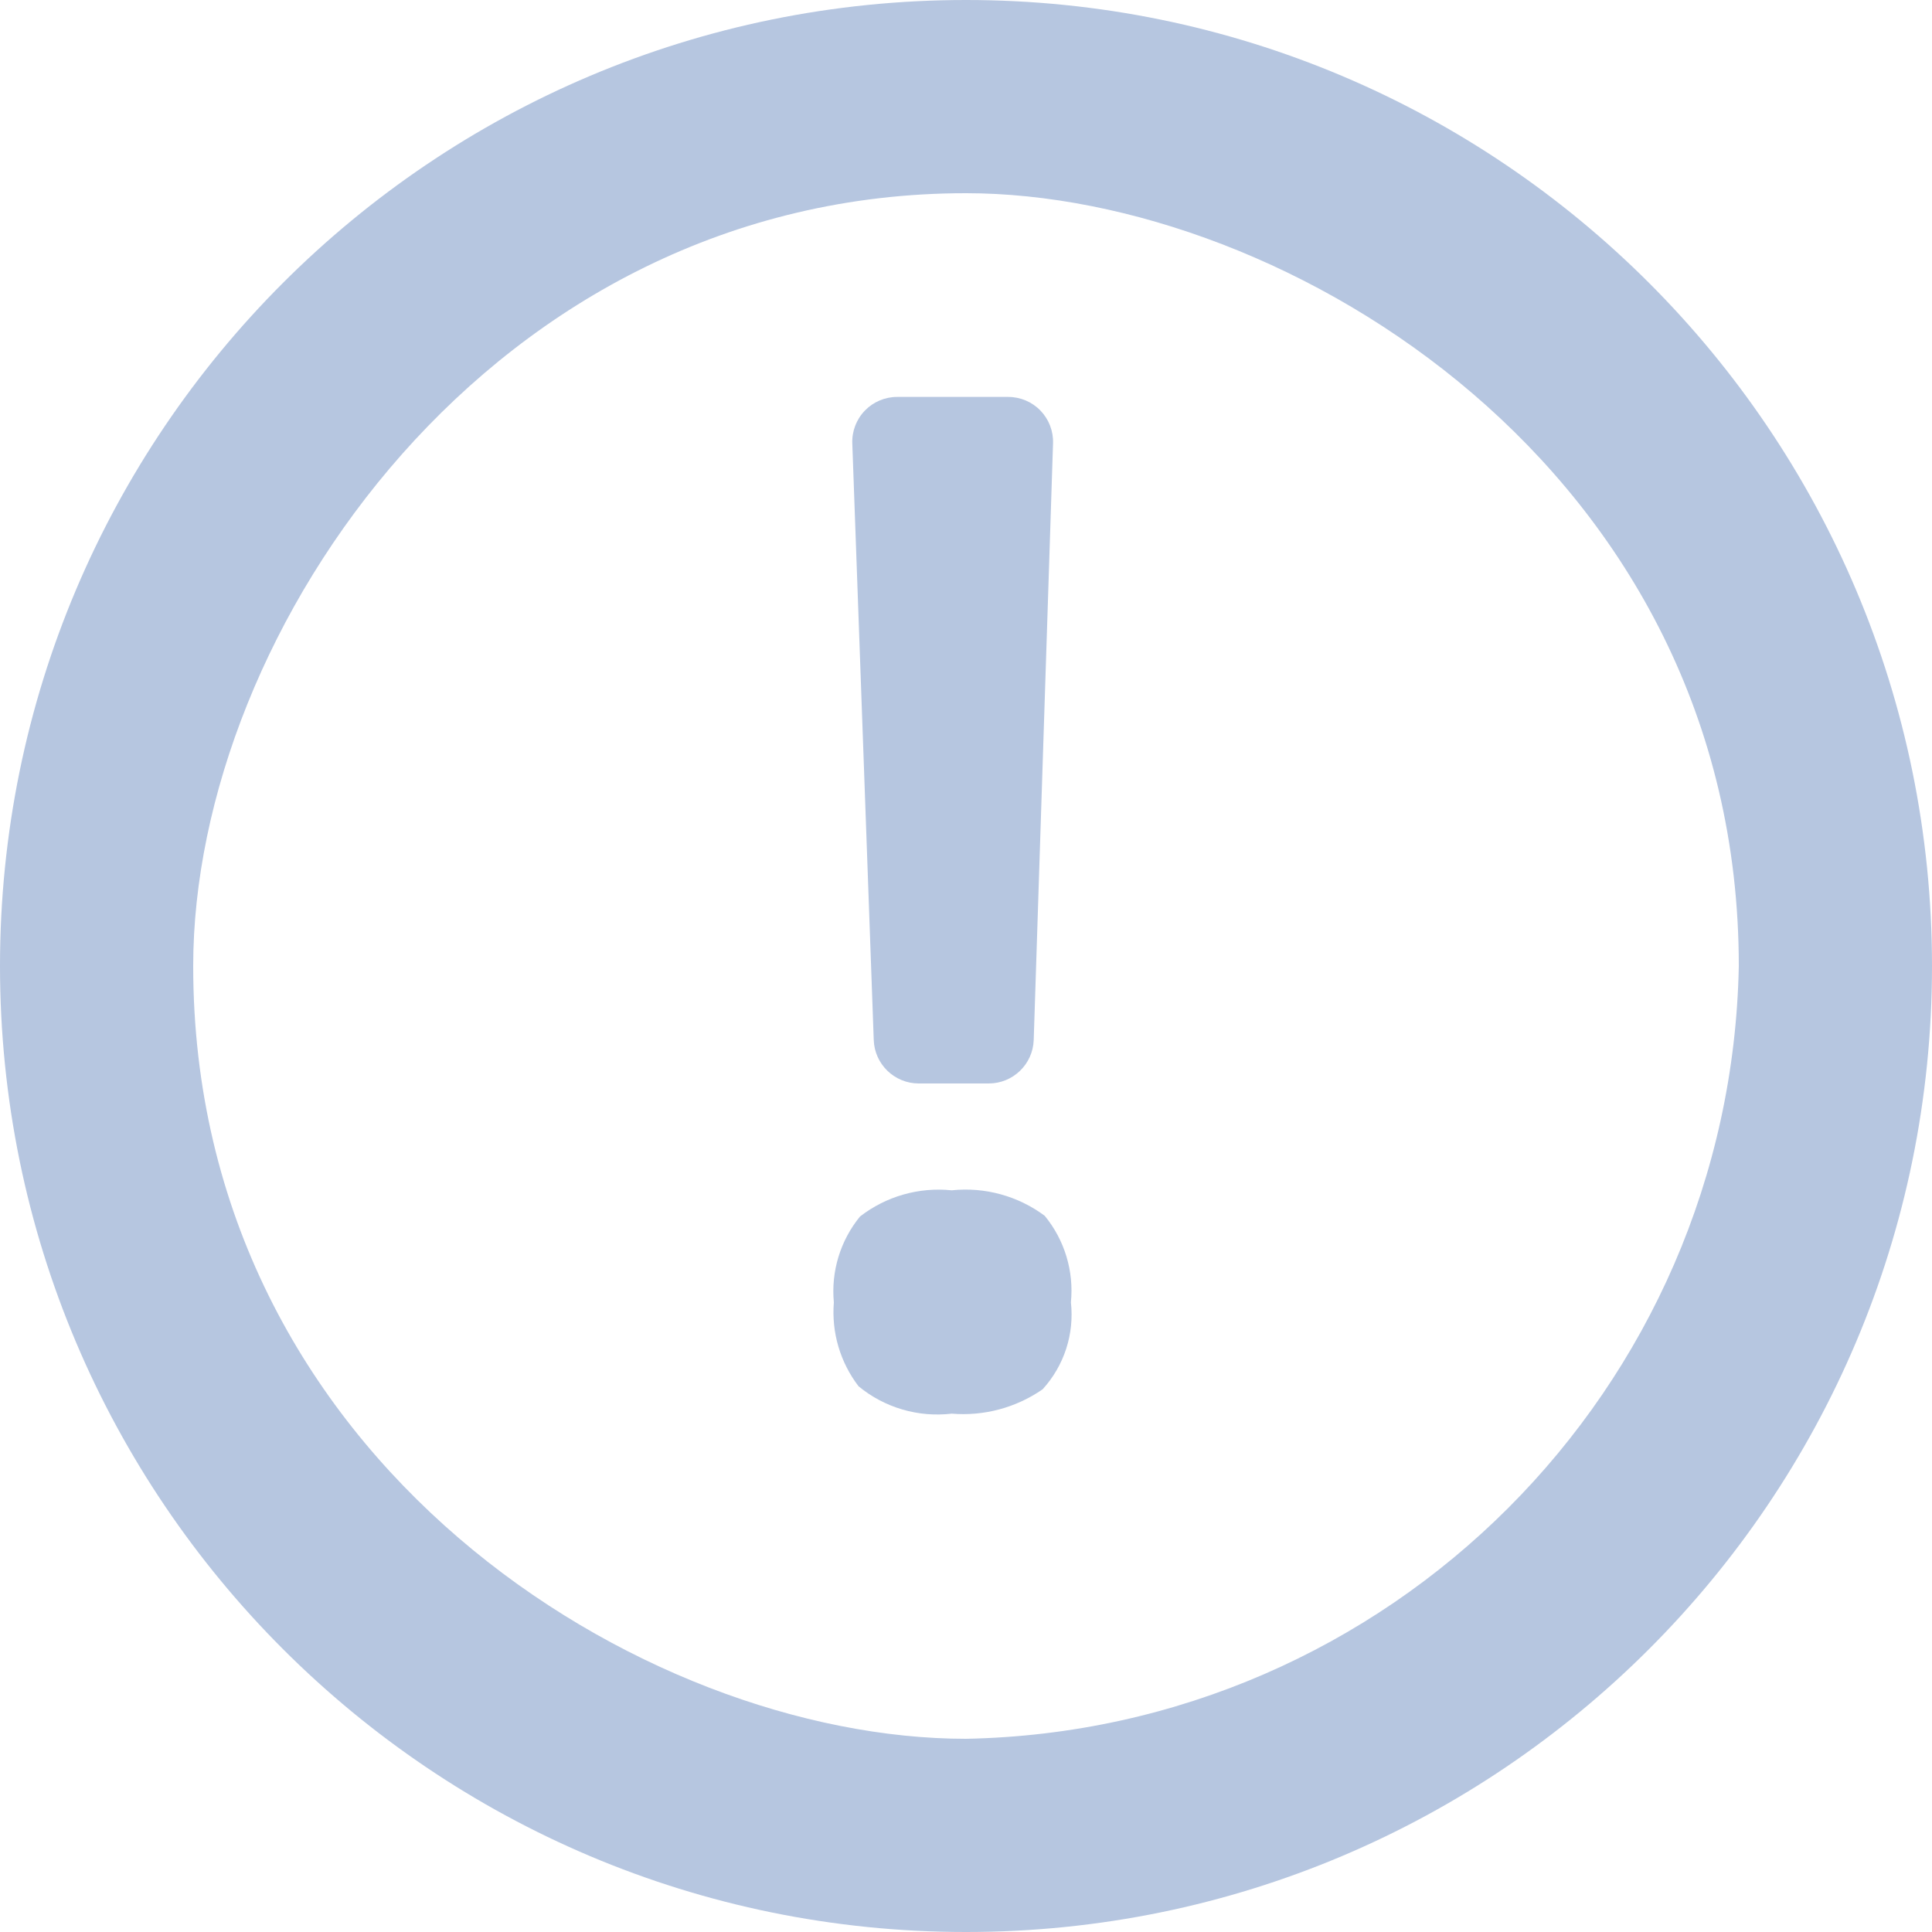
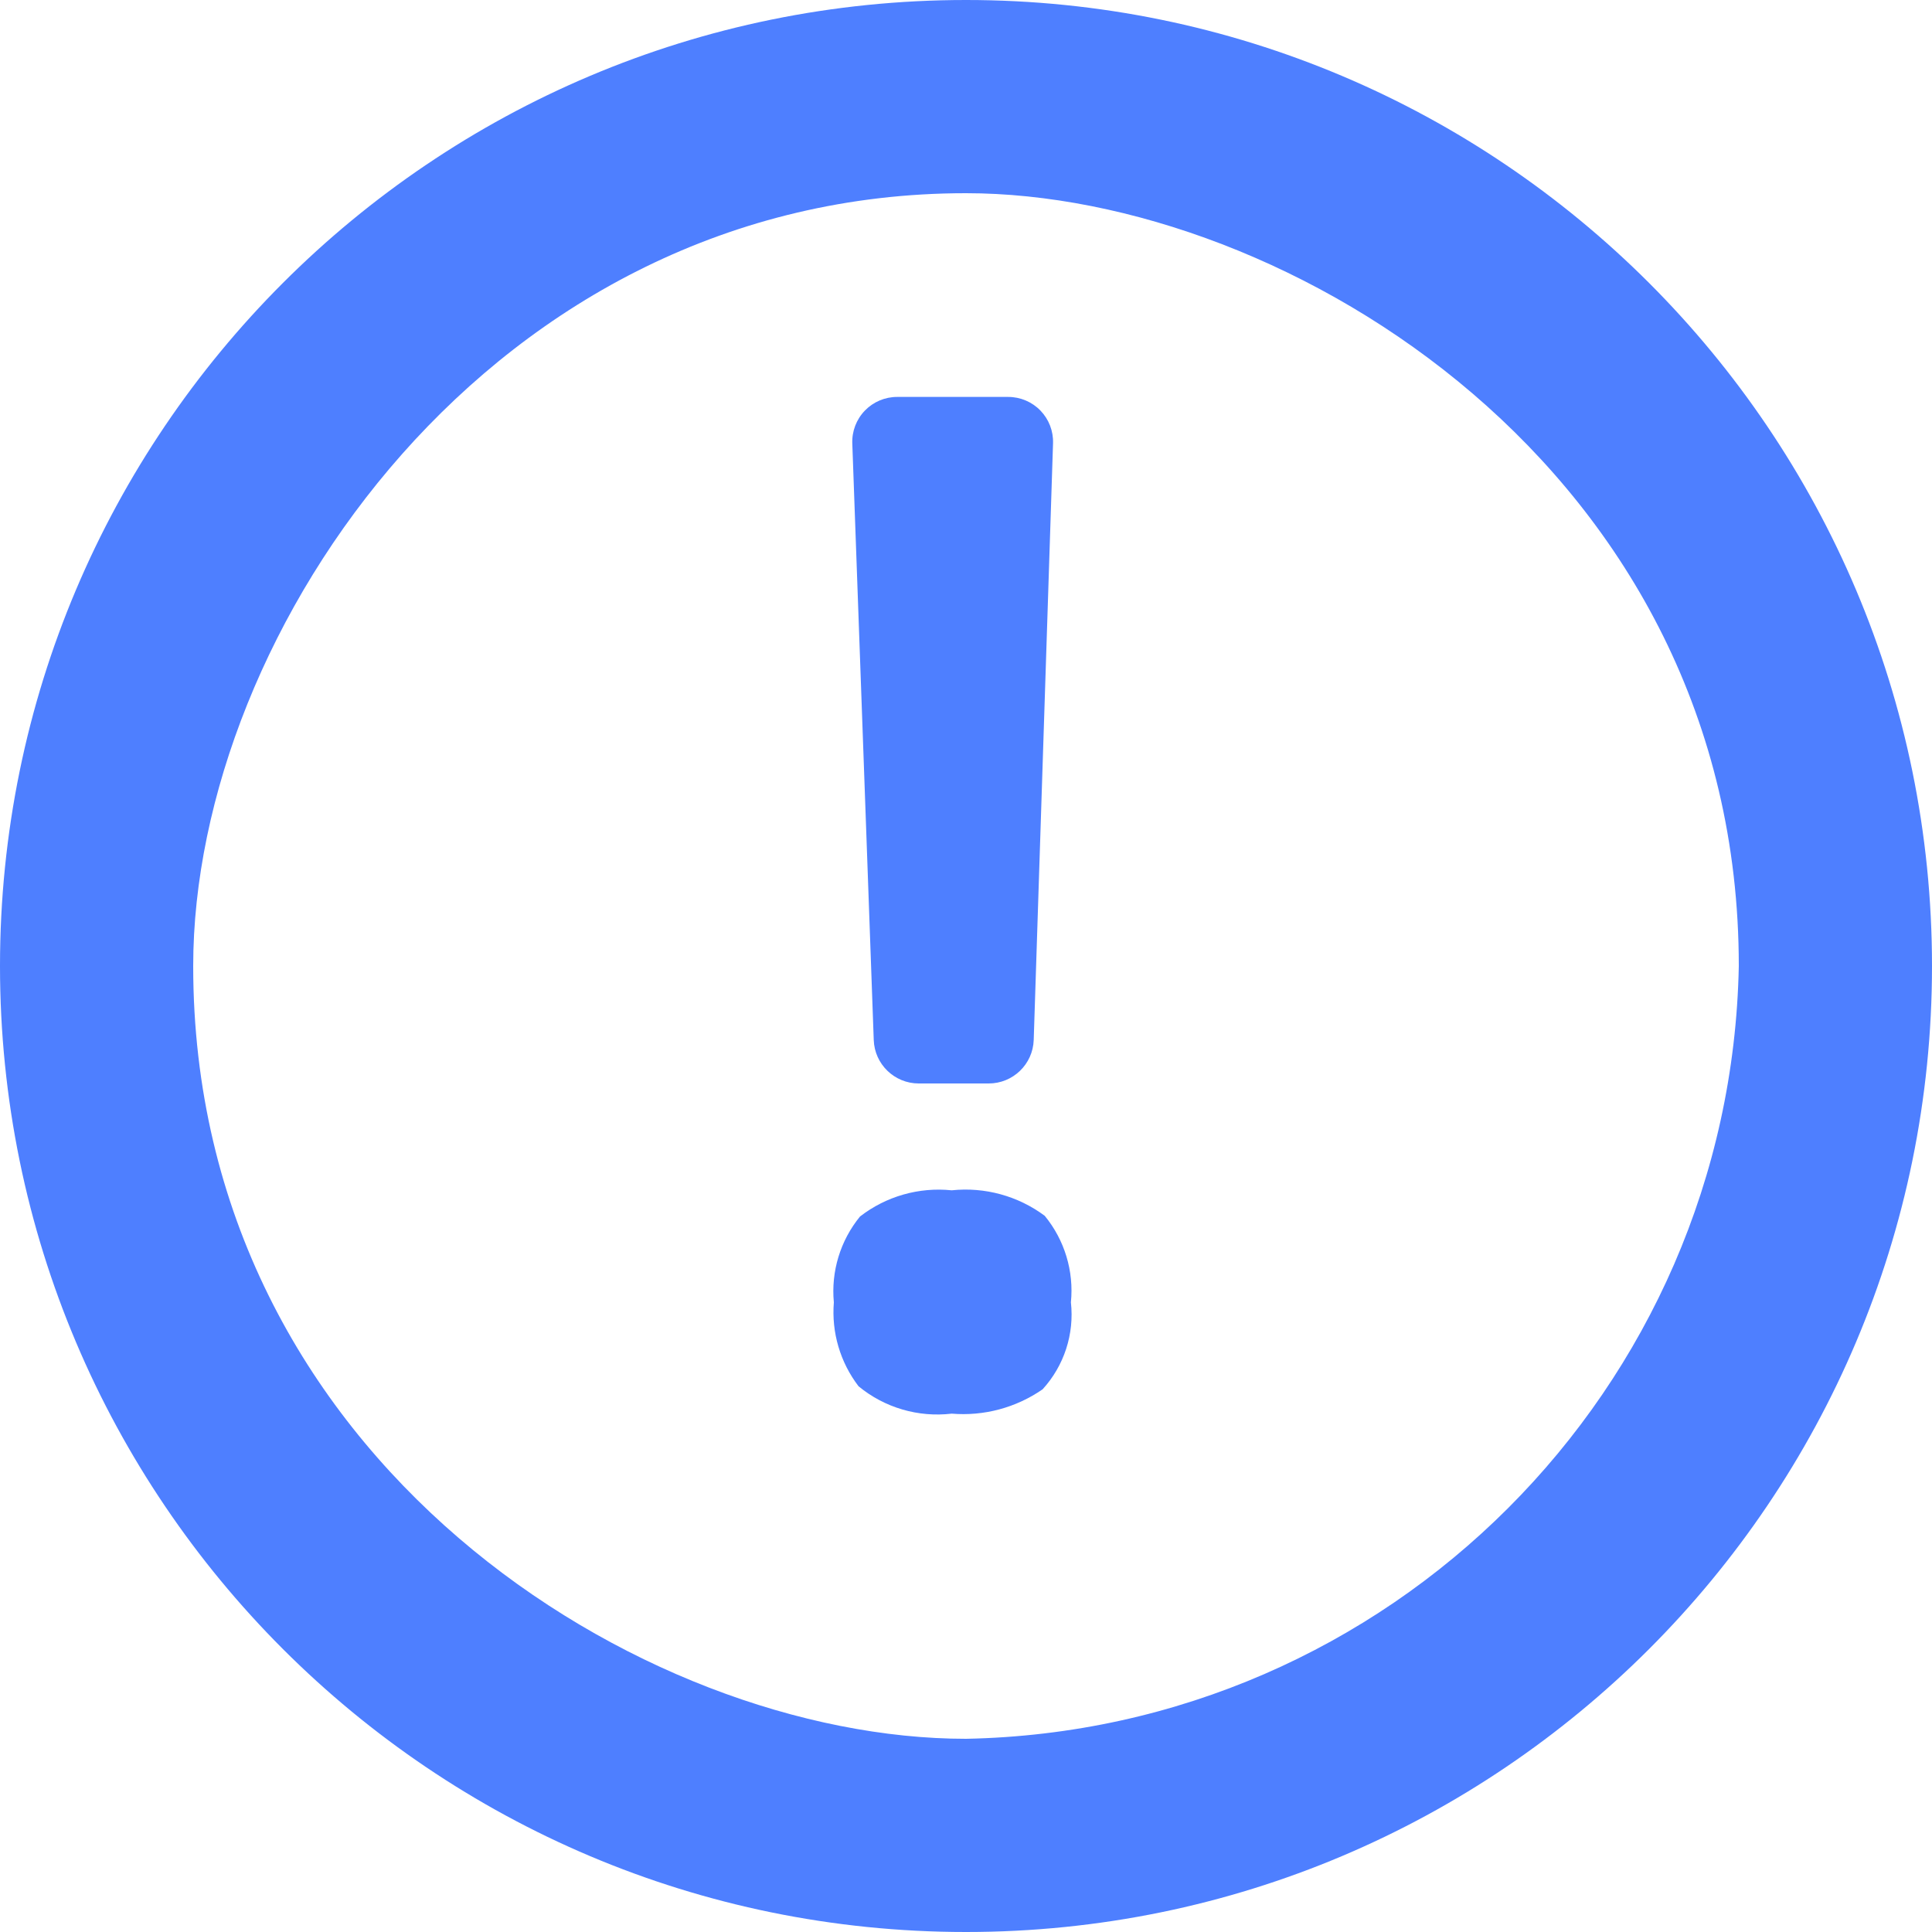
<svg xmlns="http://www.w3.org/2000/svg" width="20" height="20" viewBox="0 0 20 20">
  <defs>
-     <style>.a{fill:#b6c6e0;}</style>
+     <style>
+             .a{fill:#4e7fff}
+         </style>
  </defs>
  <g transform="translate(-29.714 -344.451)">
    <path class="a" d="M40.8,357.933a1.146,1.146,0,0,1-.293.9,1.441,1.441,0,0,1-.941.252,1.281,1.281,0,0,1-.964-.283,1.26,1.26,0,0,1-.256-.869,1.223,1.223,0,0,1,.271-.889,1.327,1.327,0,0,1,.949-.271,1.372,1.372,0,0,1,.963.264A1.221,1.221,0,0,1,40.8,357.933Zm-.856-2.266h-.72a.466.466,0,0,1-.465-.449l-.222-6.176a.464.464,0,0,1,.465-.482H40.15a.464.464,0,0,1,.465.48l-.2,6.176A.466.466,0,0,1,39.948,355.667Z" />
    <path class="a" d="M39.714,344.451a10,10,0,1,0,10,10A10,10,0,0,0,39.714,344.451Zm0,18c-3.342,0-8-2.88-8-8,0-3.466,3.1-8,8-8,3.32,0,8,2.865,8,8A8.159,8.159,0,0,1,39.714,362.451Z" />
  </g>
</svg>
